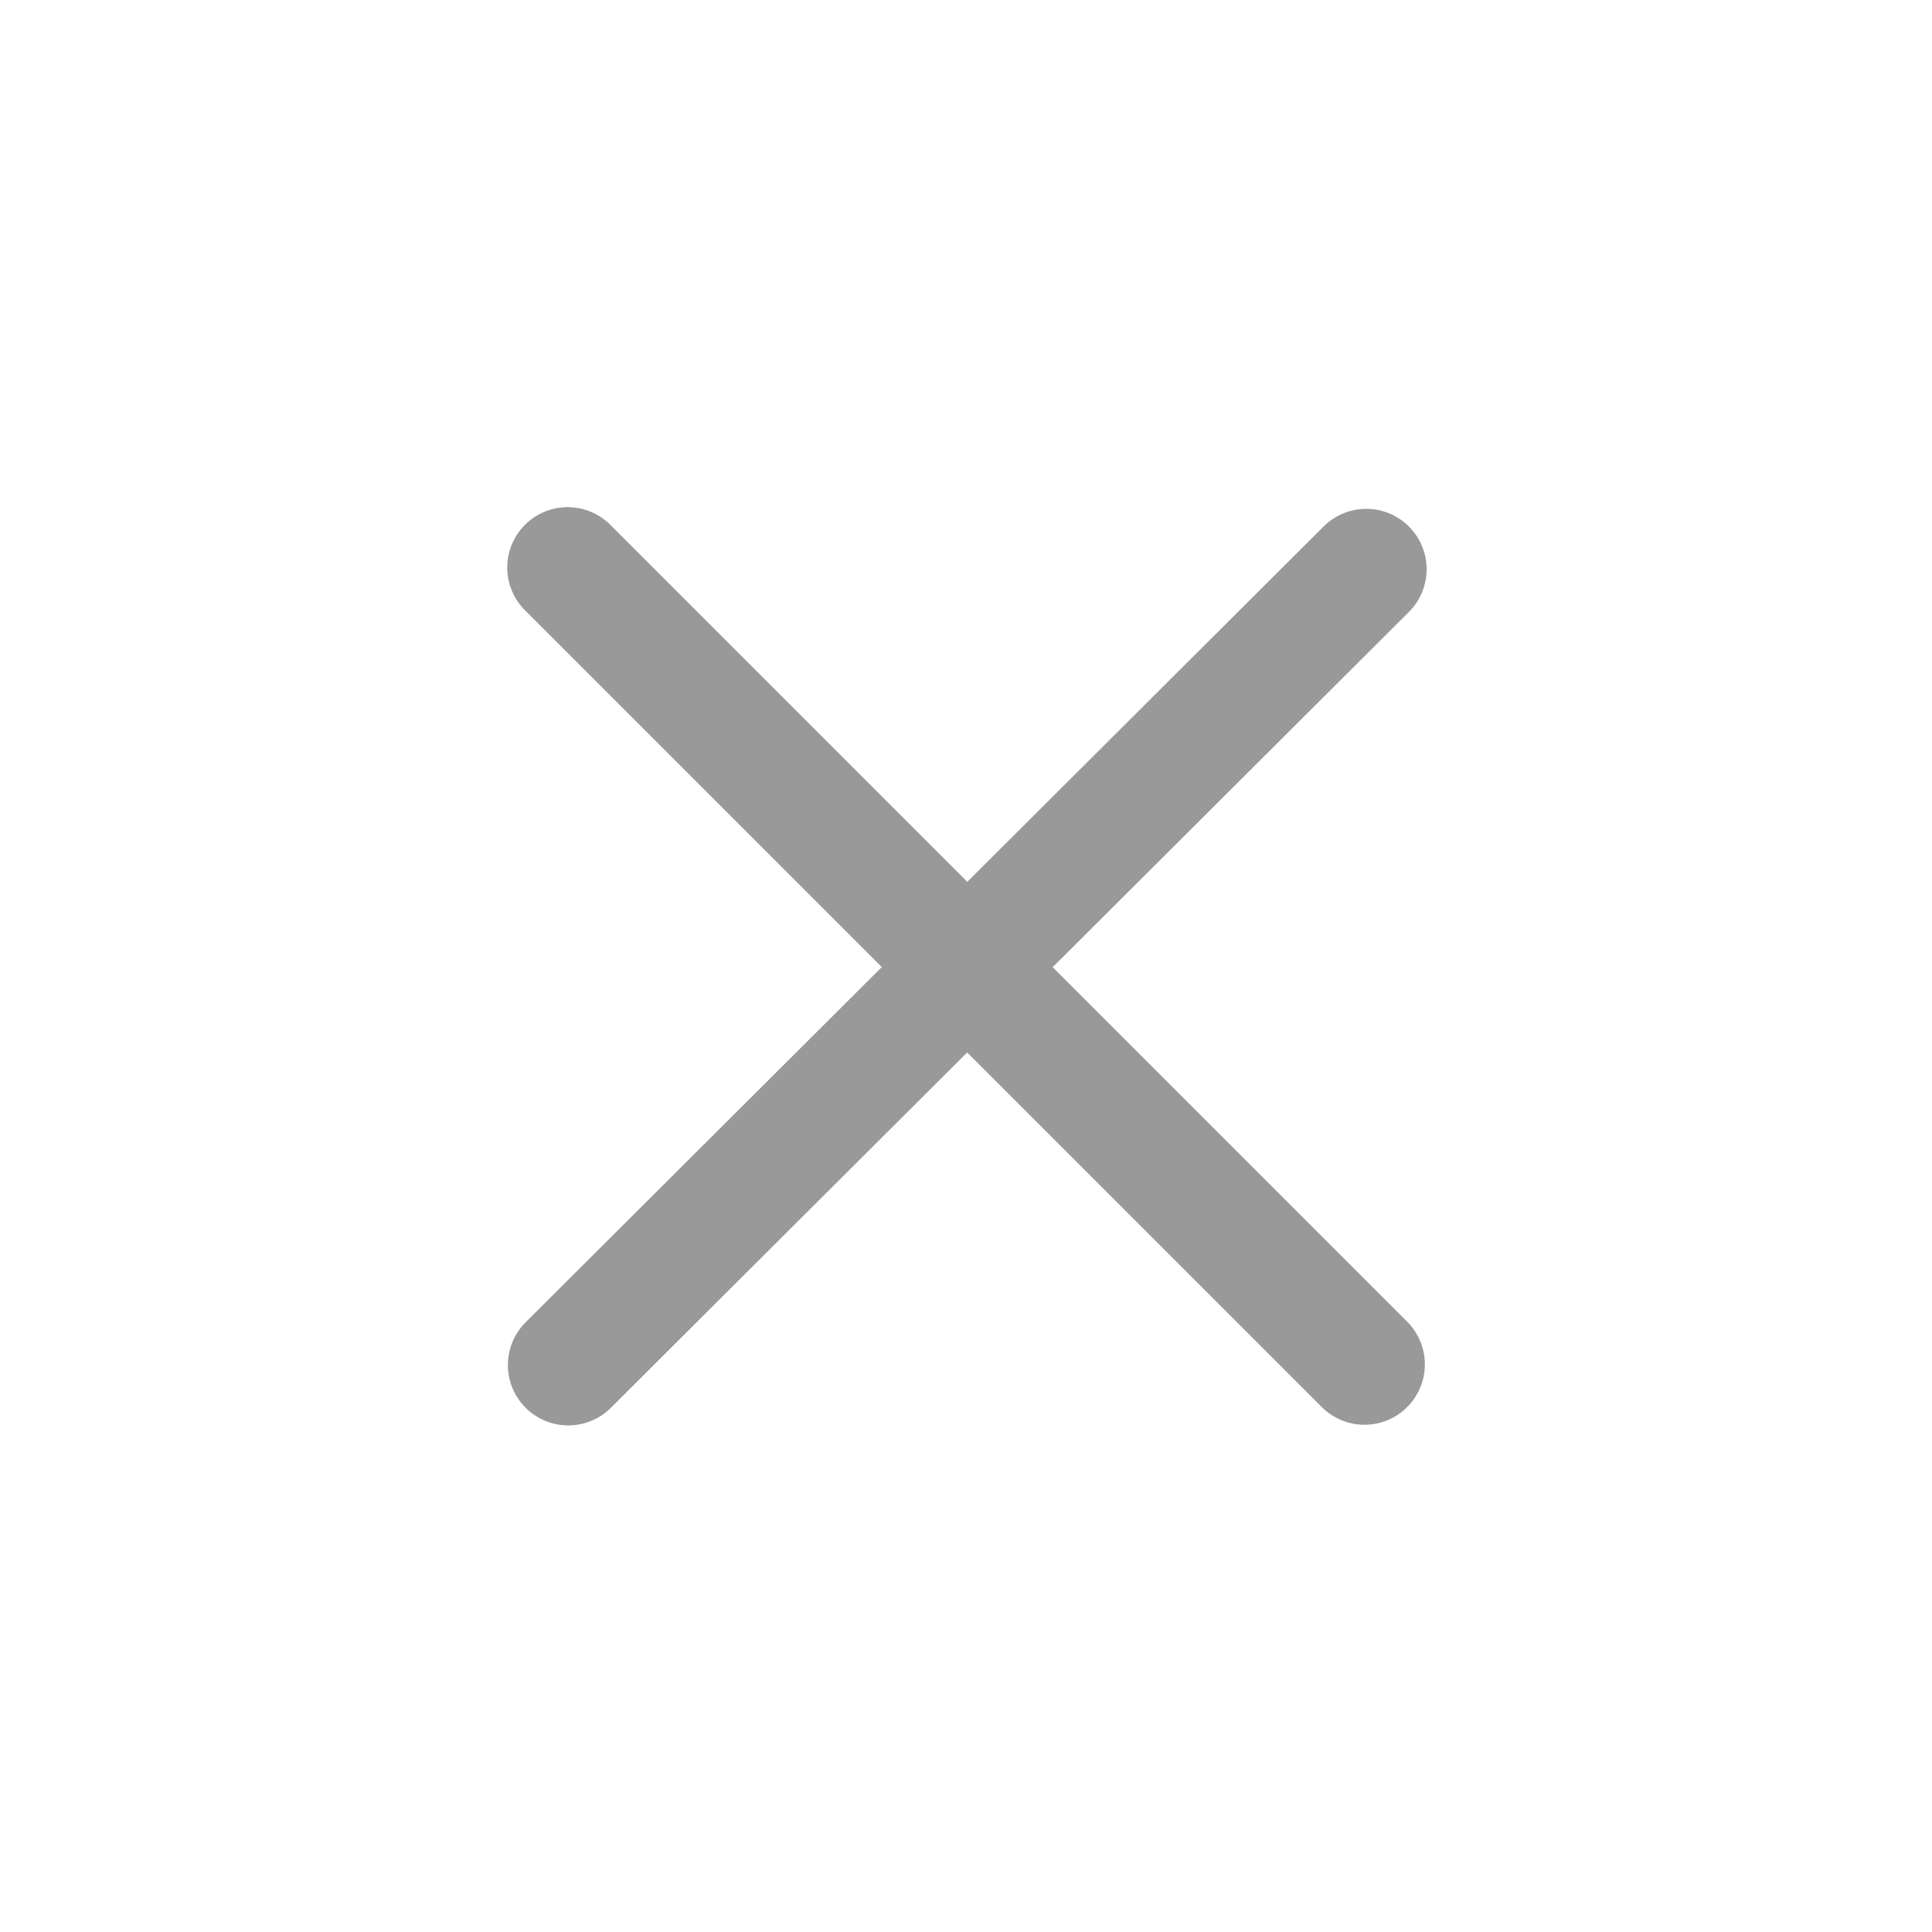
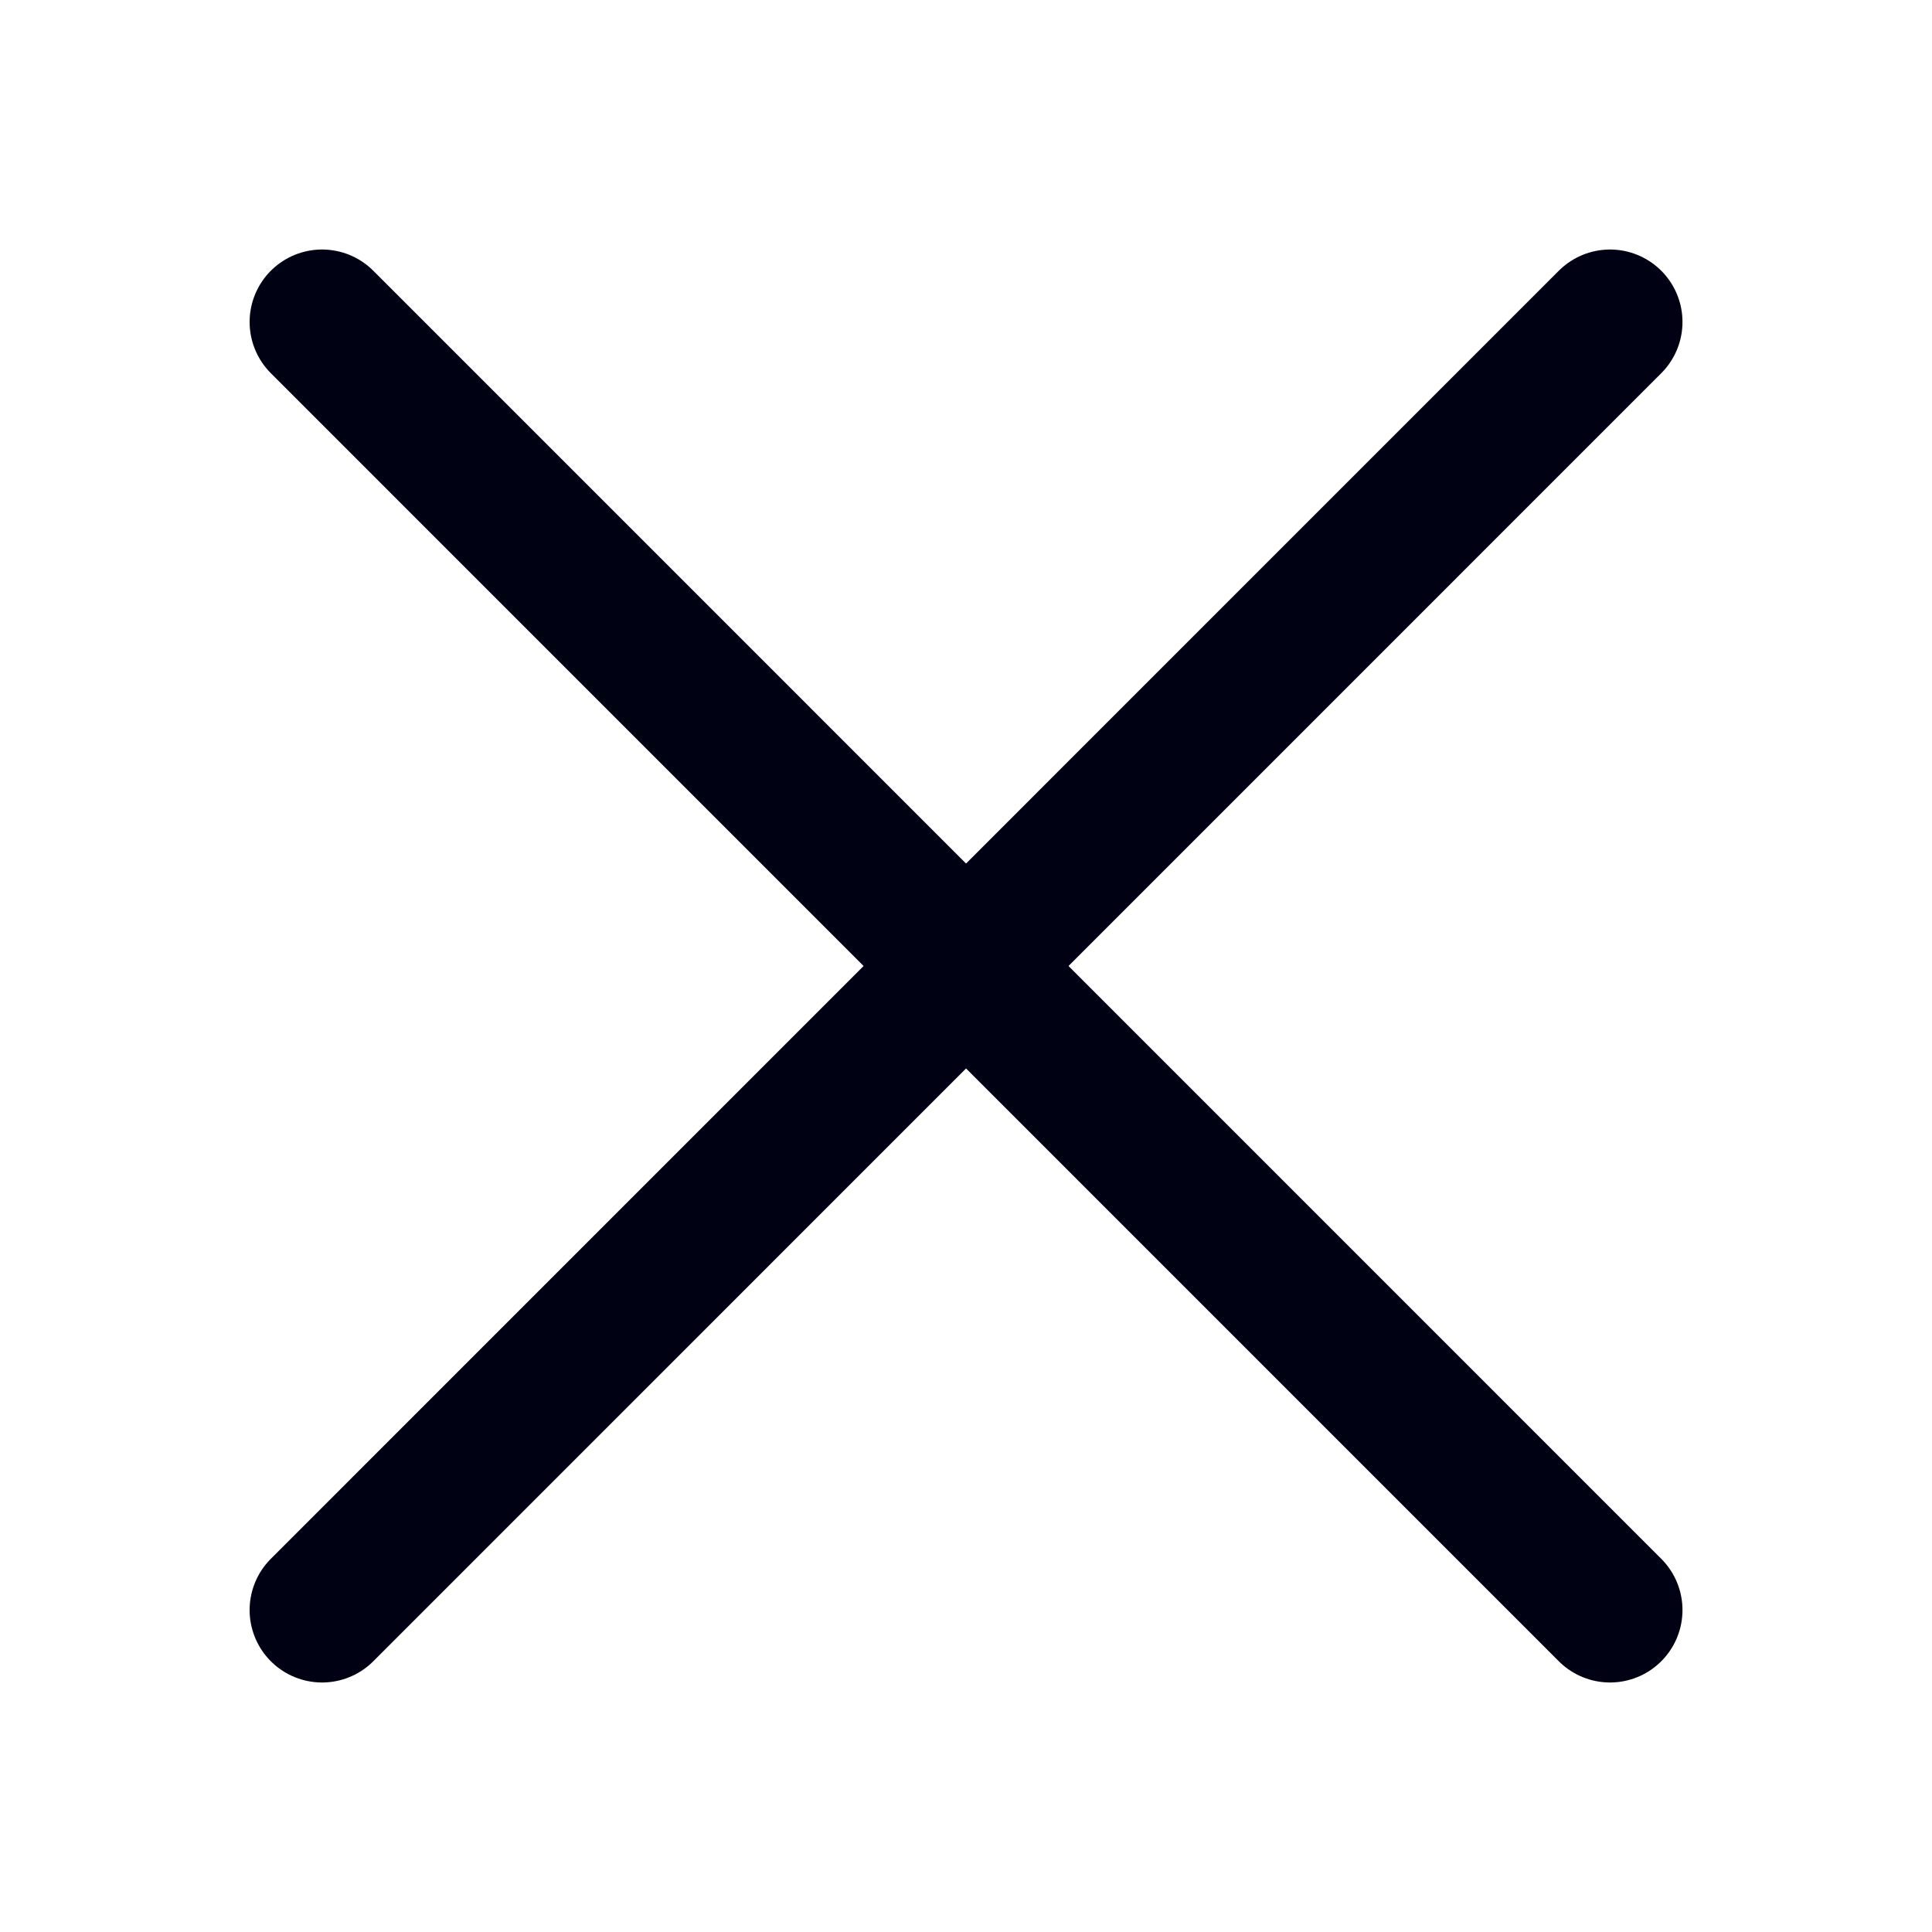
- <svg xmlns="http://www.w3.org/2000/svg" width="24" height="24" viewBox="0 0 24 24" fill="none">
-   <g id="icon_close">
-     <g id="Group 20">
-       <path id="Vector" d="M16.972 7.071L7.059 16.957" stroke="#999999" stroke-width="1.5" stroke-linecap="round" stroke-linejoin="round" />
-       <path id="Vector_2" d="M7.051 7.05L16.95 16.949" stroke="#999999" stroke-width="1.5" stroke-linecap="round" stroke-linejoin="round" />
+ <svg xmlns="http://www.w3.org/2000/svg" width="20" height="20" viewBox="0 0 20 20" fill="none">
+   <g id="icon_cha">
+     <g id="Group 1000006032">
+       <path id="Vector" d="M3.334 3.333L16.667 16.667" stroke="#000213" stroke-width="1.5" stroke-linecap="round" stroke-linejoin="round" />
+       <path id="Vector_2" d="M3.334 16.667L16.667 3.333" stroke="#000213" stroke-width="1.5" stroke-linecap="round" stroke-linejoin="round" />
    </g>
  </g>
</svg>
